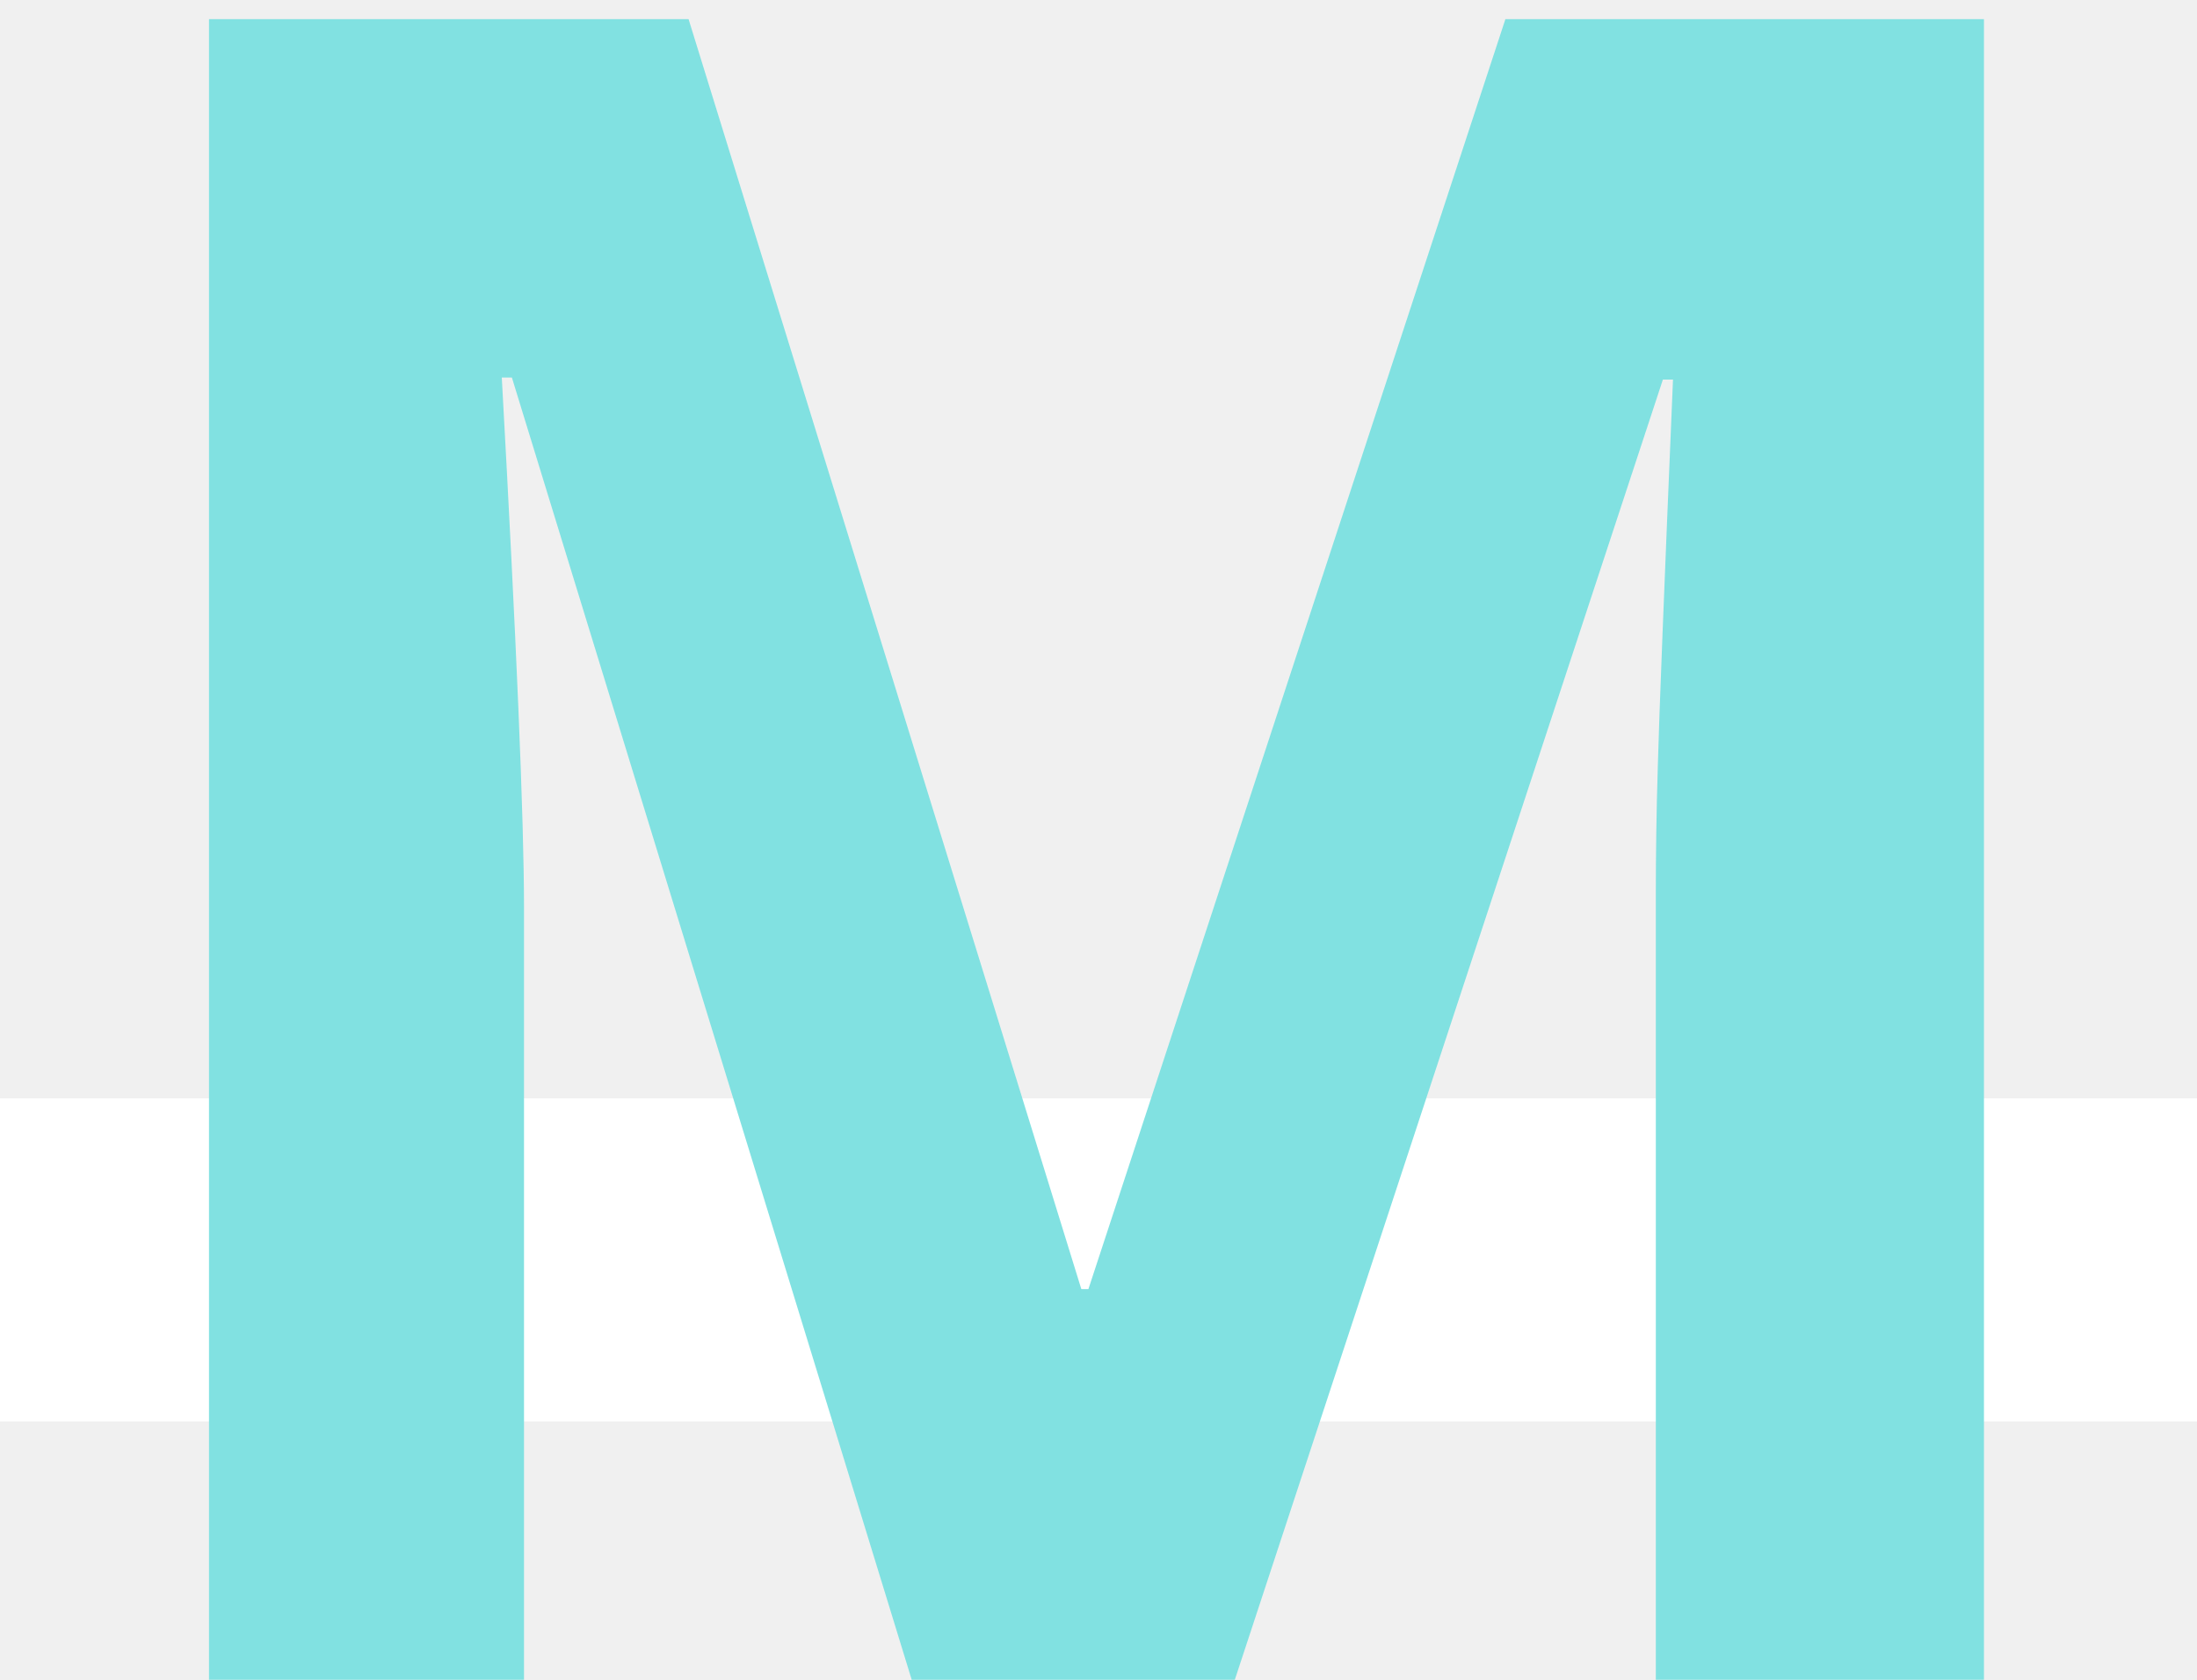
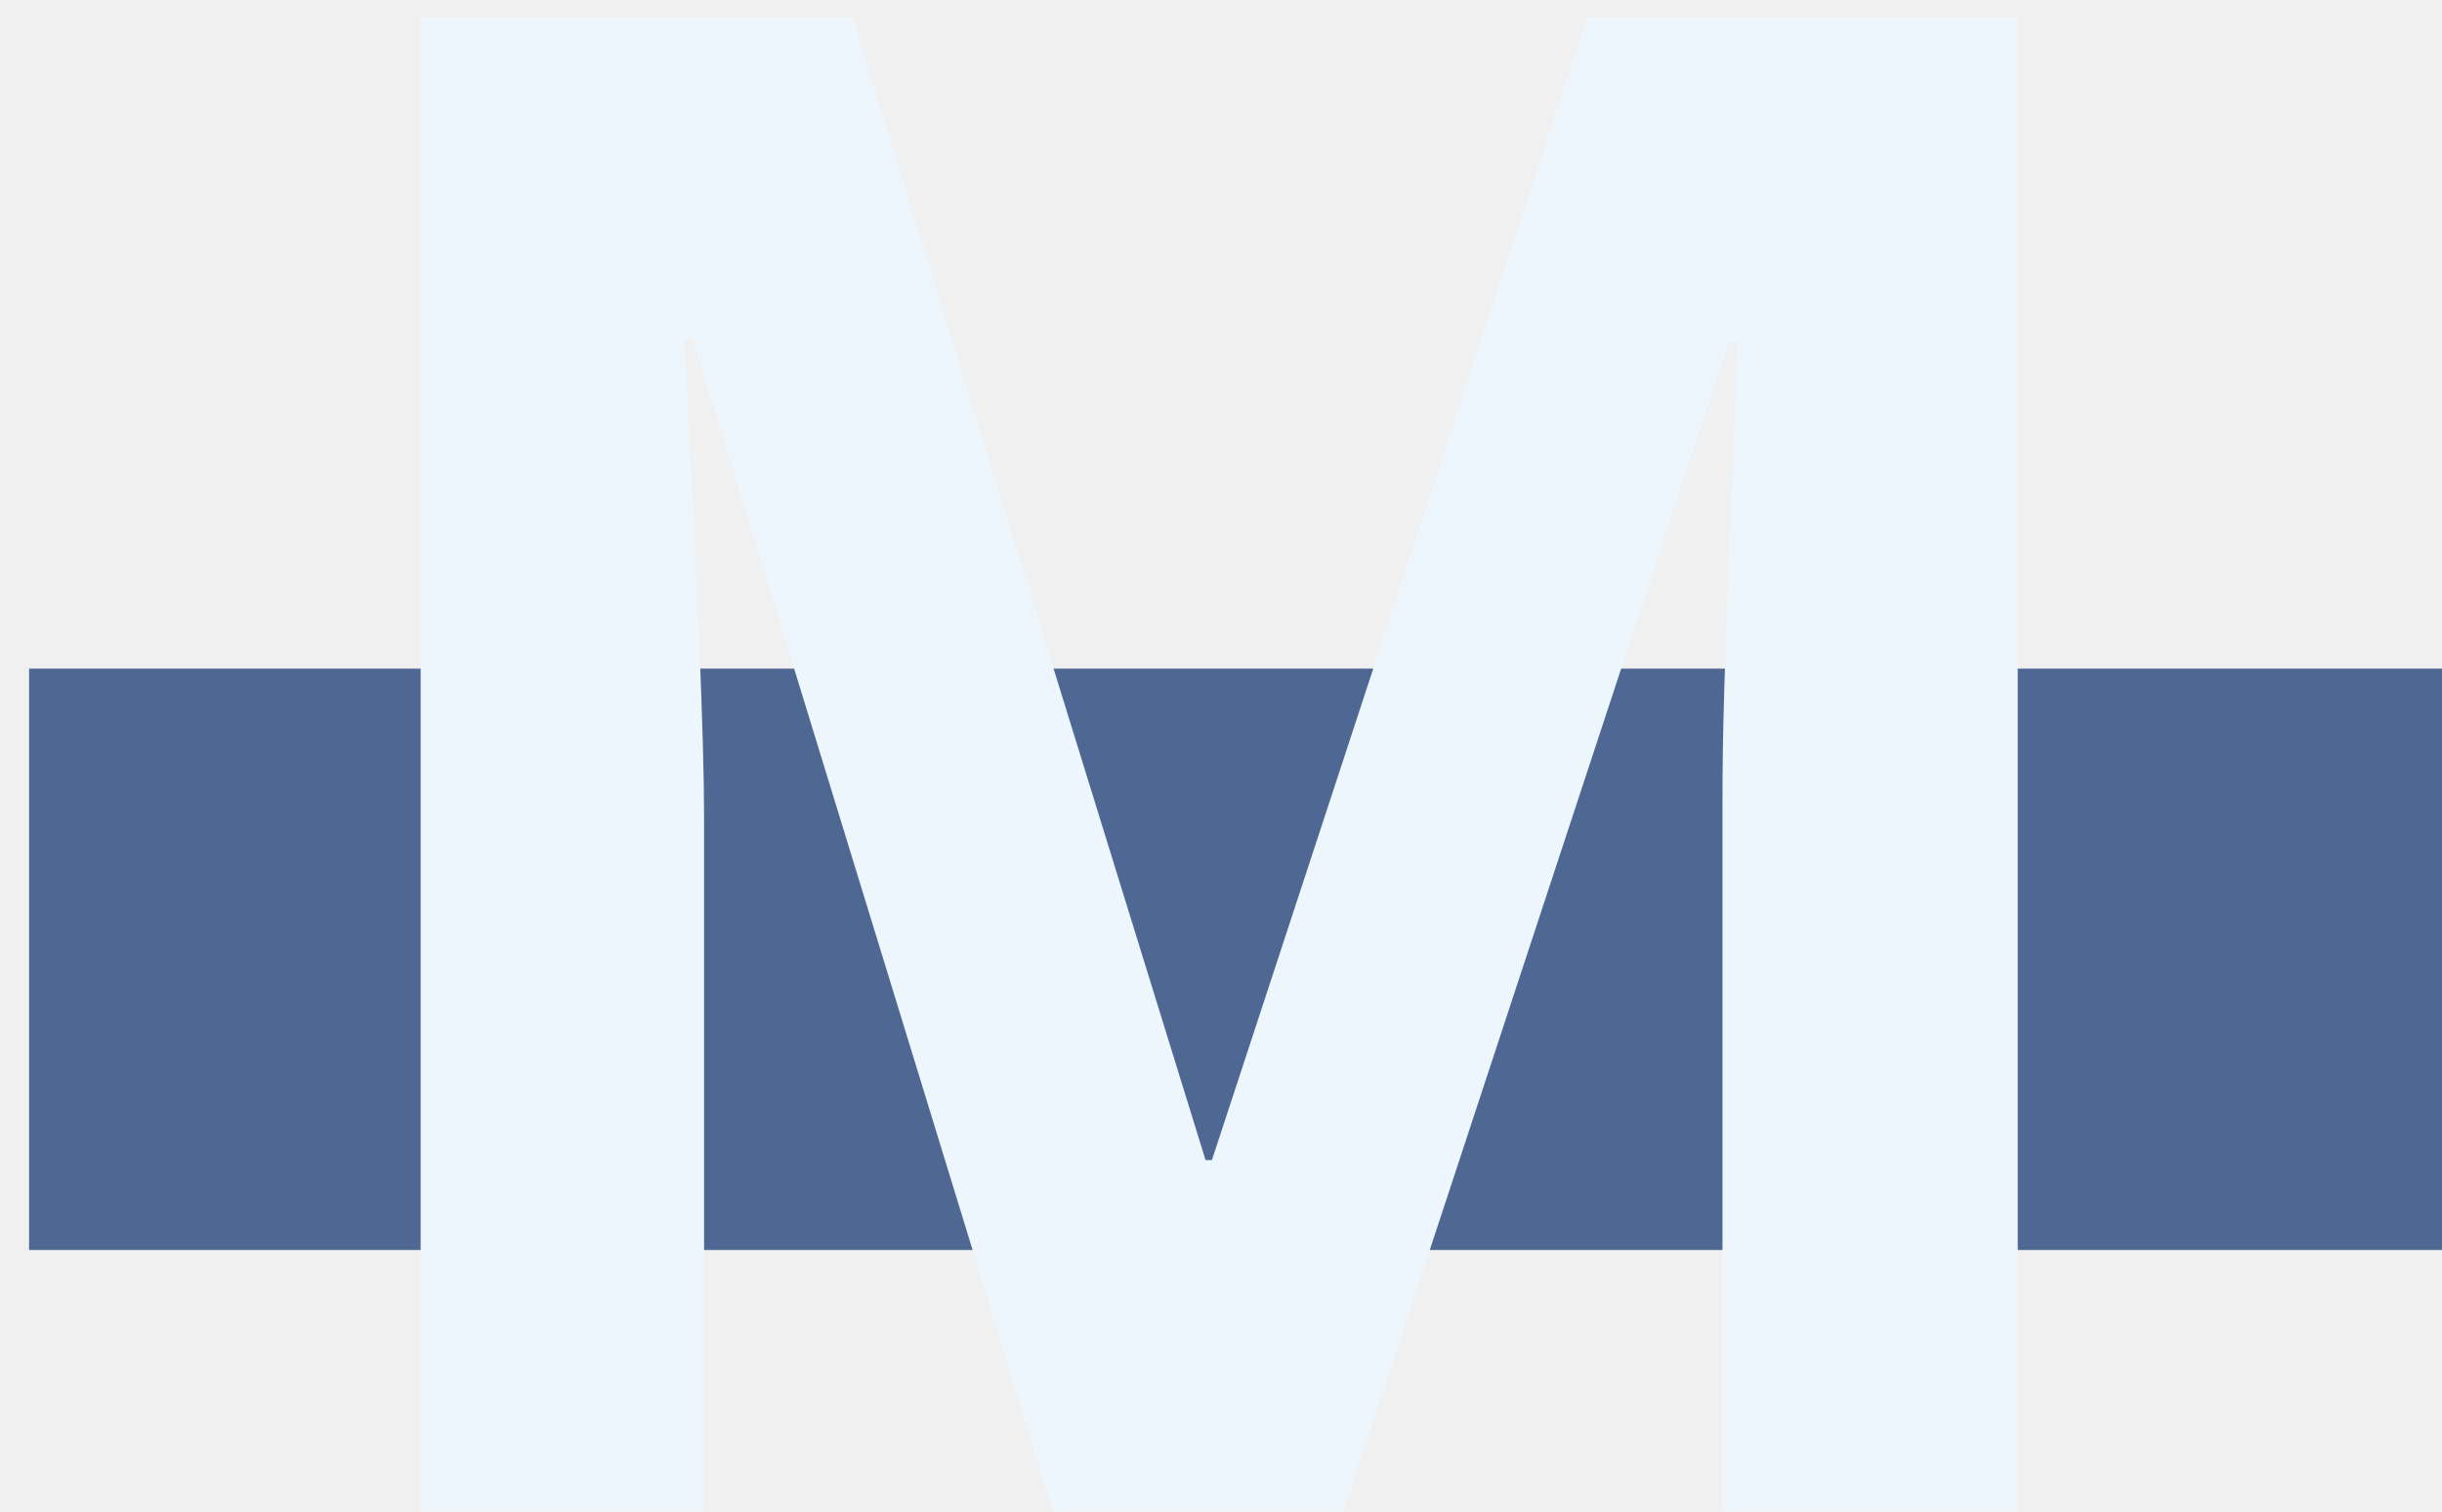
- <svg xmlns="http://www.w3.org/2000/svg" width="34px" height="26px" viewBox="0 0 34 26" version="1.1">
+ <svg xmlns="http://www.w3.org/2000/svg" width="42px" height="26px" viewBox="0 0 42 26" version="1.1">
  <defs />
  <g id="Page-1" stroke="none" stroke-width="1" fill="none" fill-rule="evenodd">
-     <g id="title" transform="translate(0, -12)">
-       <path d="M2.5,31.5 L31.5,31.5" id="Line" stroke="#FFFFFF" stroke-width="5" stroke-linecap="square" />
-       <g id="Multiform" fill="#81E1E1" font-family="OpenSans-Bold, Open Sans" font-size="36" font-weight="bold">
-         <text id="M">
-           <tspan x="0" y="38">M</tspan>
-         </text>
-       </g>
+     <g id="title" transform="translate(4, -12)">
+       <path d="M1.5,28.5 L33,28.5" id="Line" stroke="#4E6893" stroke-width="10" stroke-linecap="square" />
+       <text id="M" fill="#EDF6FD" font-family="OpenSans-Bold, Open Sans" font-size="36" font-weight="bold">
+         <tspan x="0" y="38">M</tspan>
+       </text>
    </g>
  </g>
</svg>
